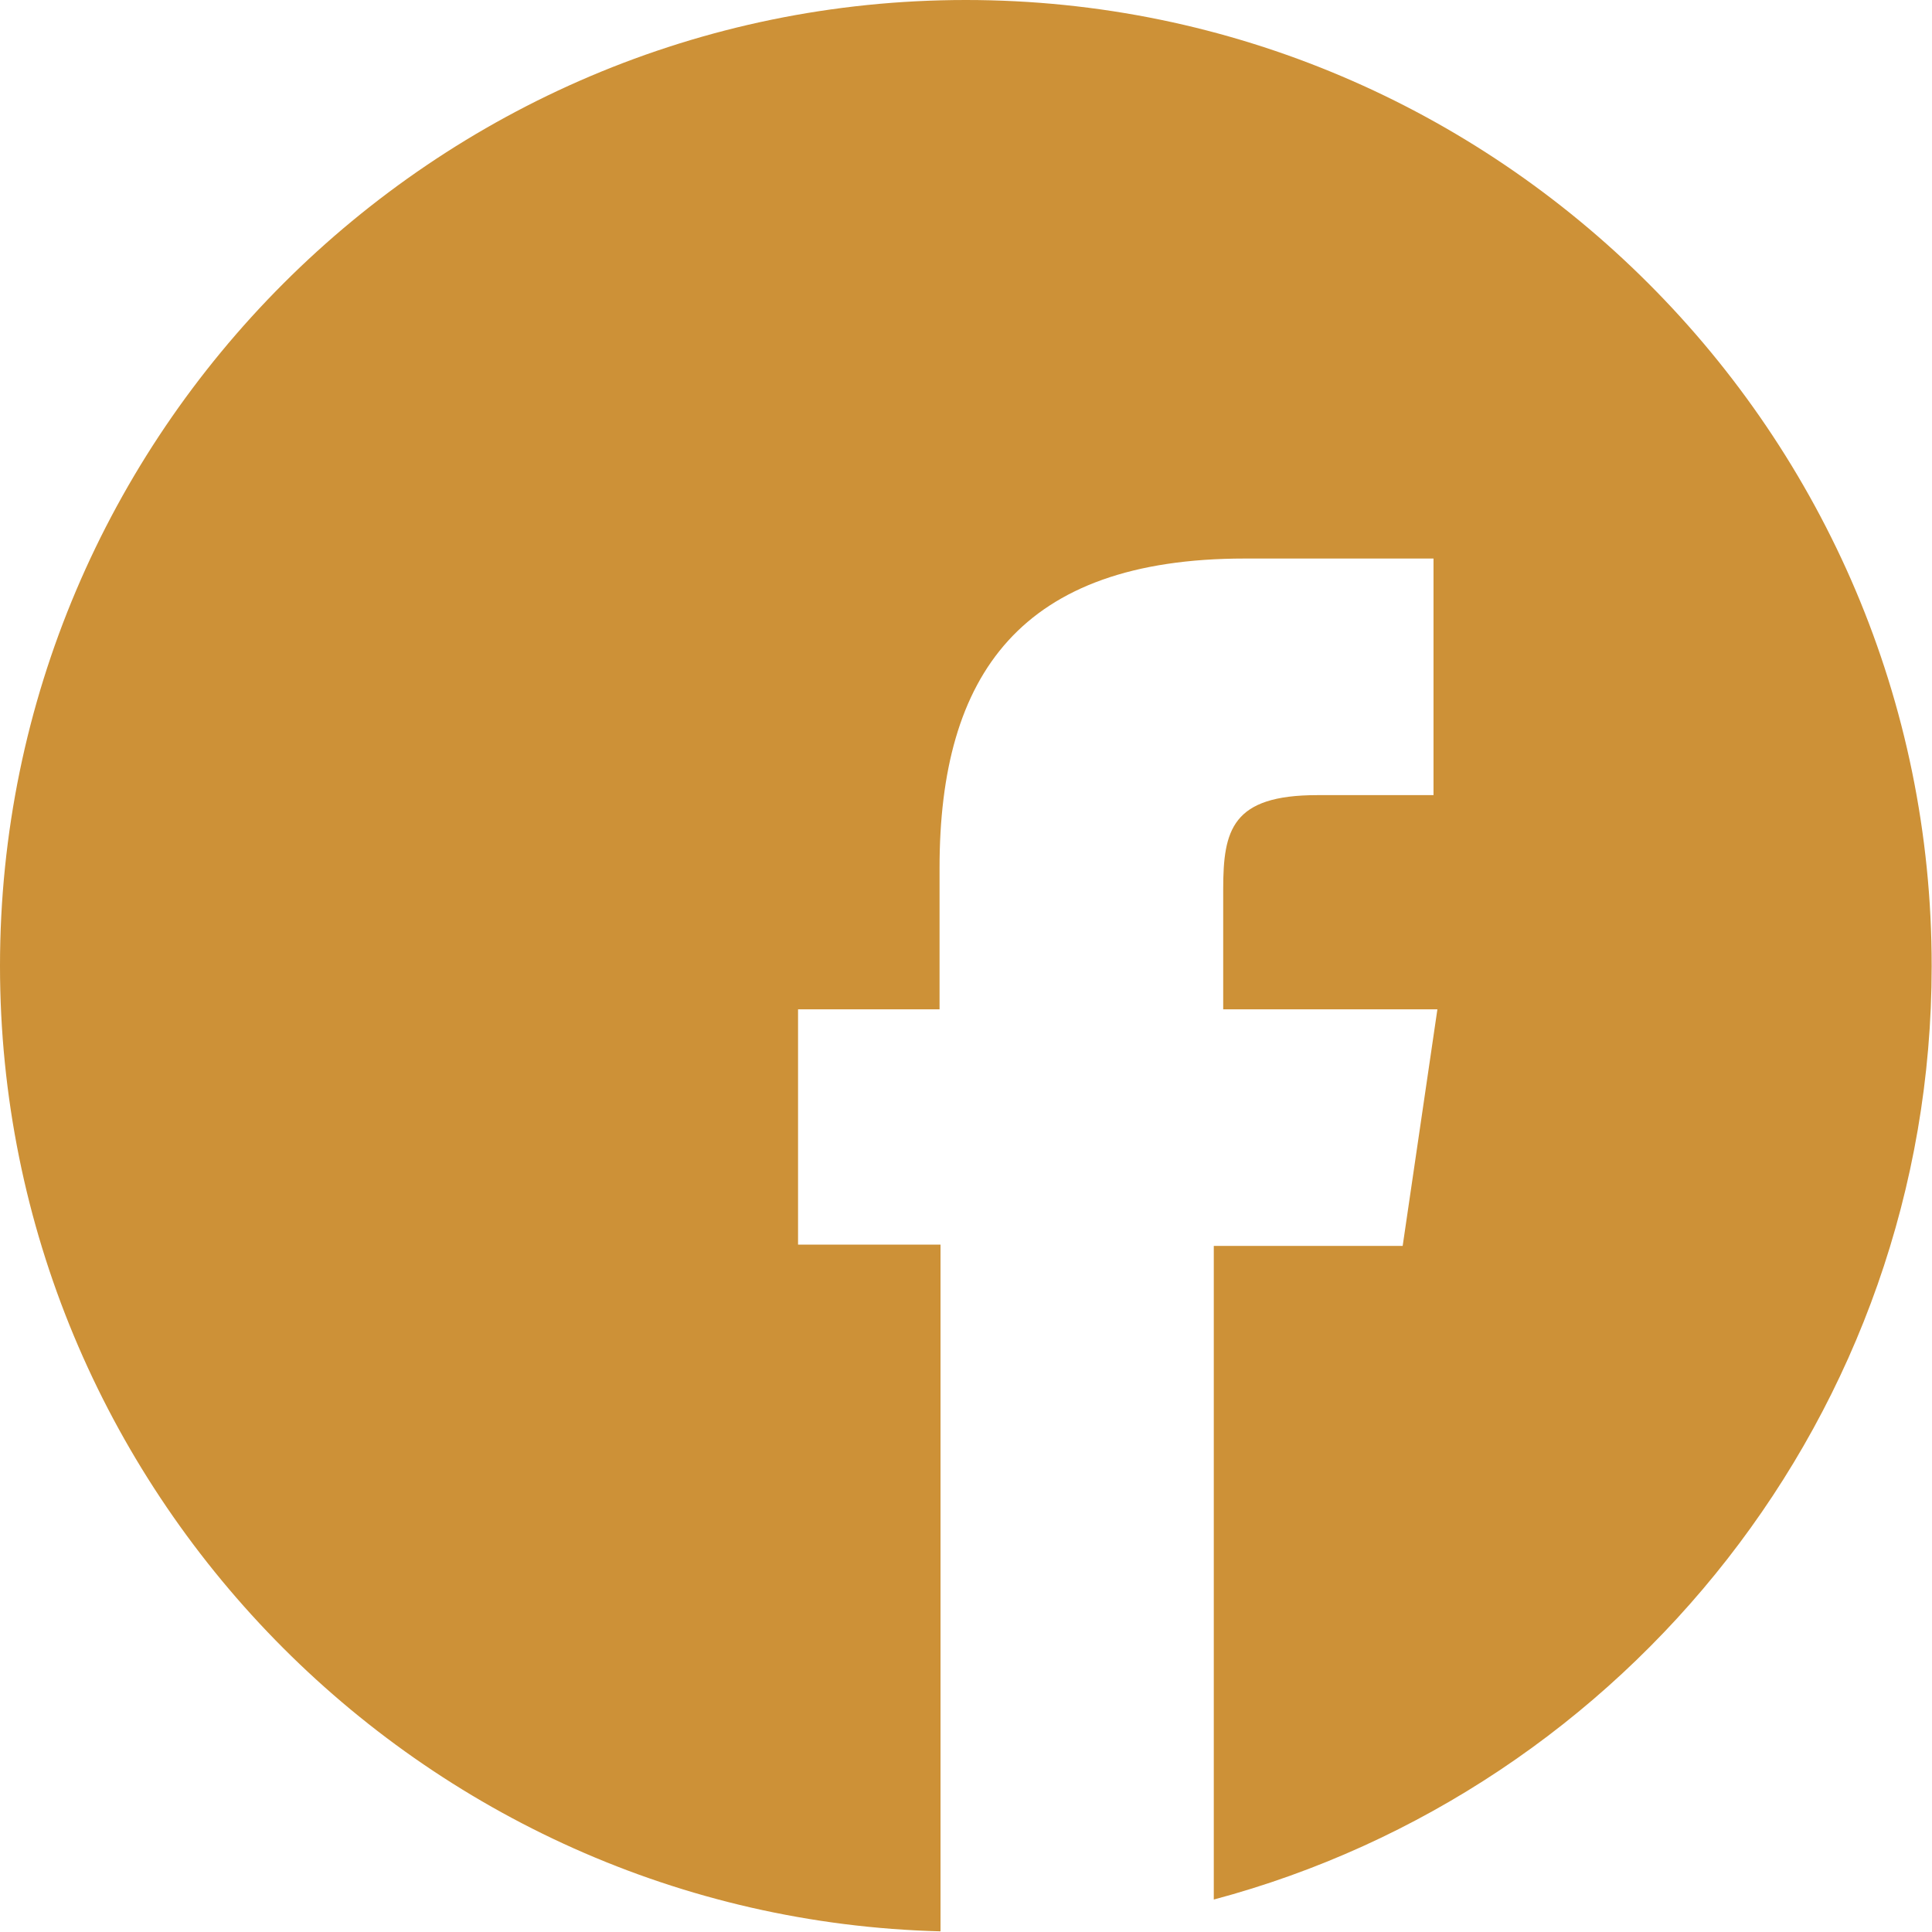
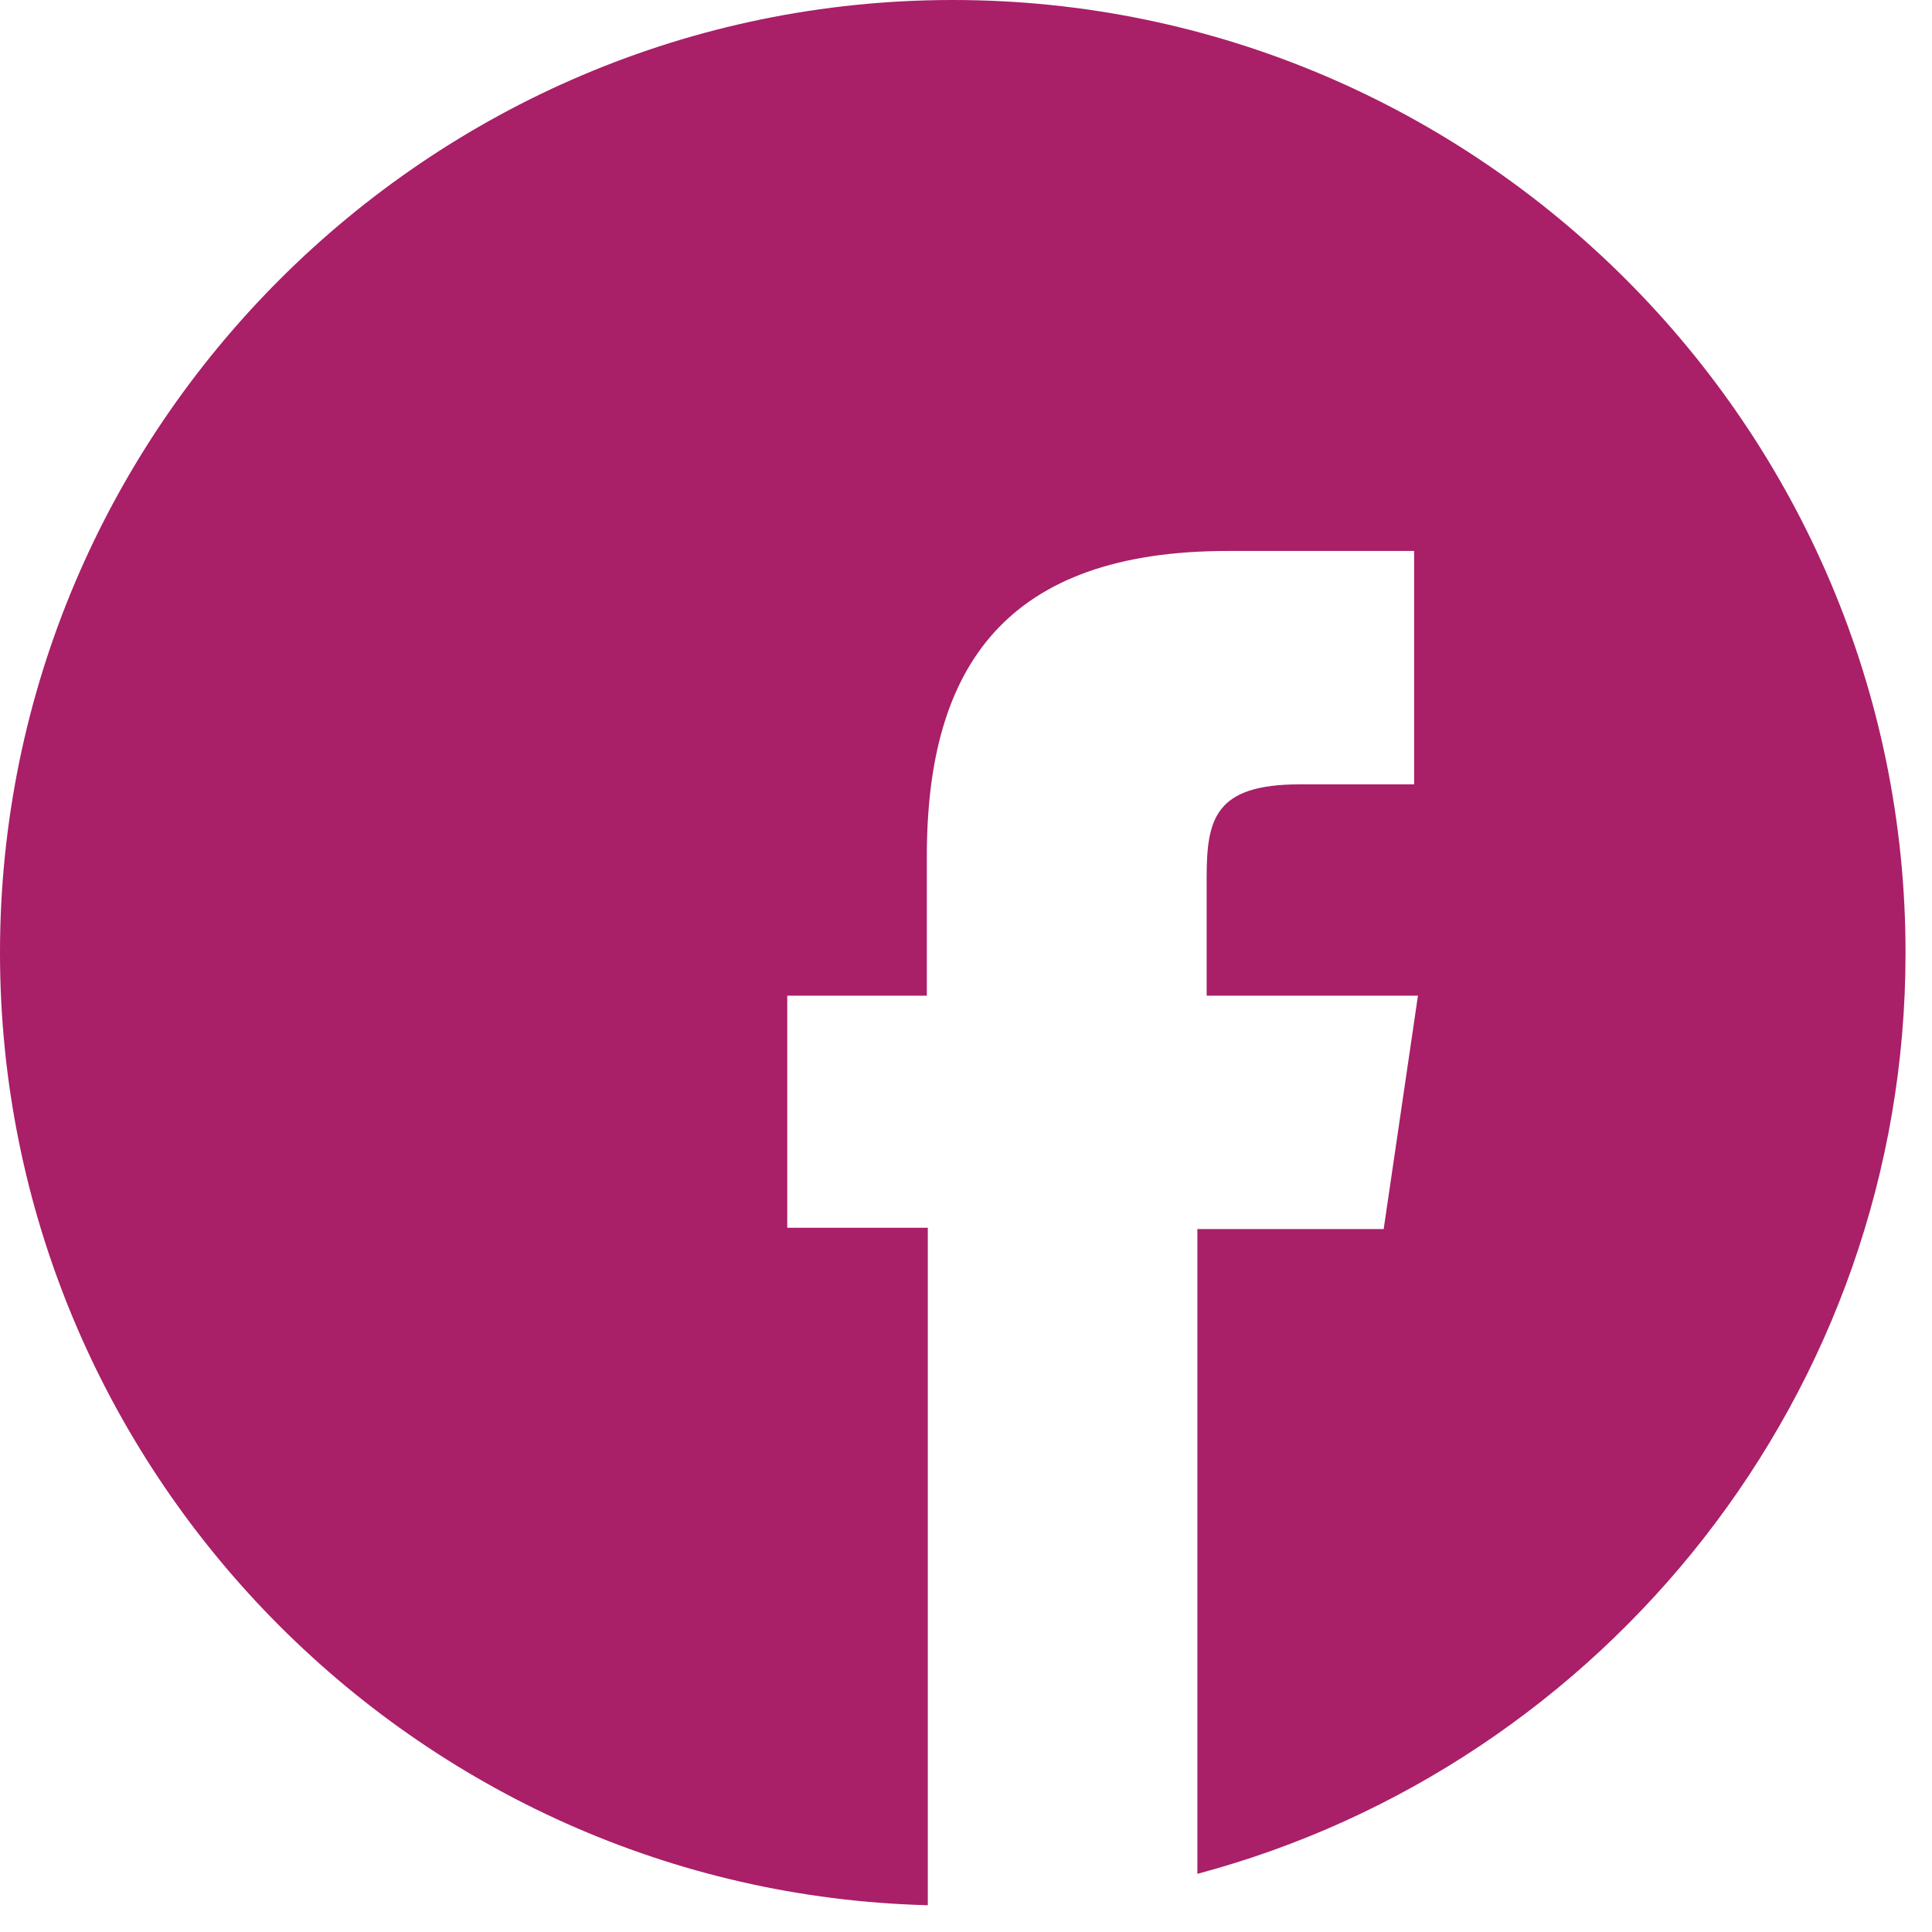
- <svg xmlns="http://www.w3.org/2000/svg" version="1.1" id="Layer_1" x="0px" y="0px" viewBox="123.3 0 595.3 595.2" enable-background="new 123.3 0 595.3 595.2" xml:space="preserve">
-   <path fill="#CD9137" d="M420.9,0C257,0,123.3,133.7,123.3,297.6c0,161.3,129.5,293.4,289.8,297.5V383.5h-43.9V311h43.6v-43.6  c0-59.5,25-95.3,94-95.3H565v72.9h-35.8c-26.3,0-29,10.7-29,29V311h66l-10.7,72.9h-58.2v201.4c127.1-33.9,221.2-150.1,221.2-287.6  C718.6,133.7,584.9,0,420.9,0z" />
+ <svg xmlns="http://www.w3.org/2000/svg" width="73px" height="73px" viewBox="0 0 73 73" version="1.1">
+   <defs />
+   <g id="babolygo-social-icons" stroke="none" stroke-width="1" fill="none" fill-rule="evenodd">
+     <g id="babolygo-socialOpeningFacebook" fill="#A91F68">
+       <path d="M36,0 C16.173,0 0,16.173 0,36 C0,55.512 15.665,71.492 35.057,71.988 L35.057,46.391 L29.746,46.391 L29.746,37.621 L35.02,37.621 L35.02,32.347 C35.02,25.149 38.044,20.818 46.391,20.818 L53.432,20.818 L53.432,29.637 L49.101,29.637 C45.919,29.637 45.593,30.932 45.593,33.145 L45.593,37.621 L53.577,37.621 L52.282,46.44 L45.242,46.44 L45.242,70.803 C60.617,66.701 72,52.645 72,36.012 C72.013,16.173 55.839,0 36,0" id="Imported-Layers" />
+     </g>
+   </g>
</svg>
